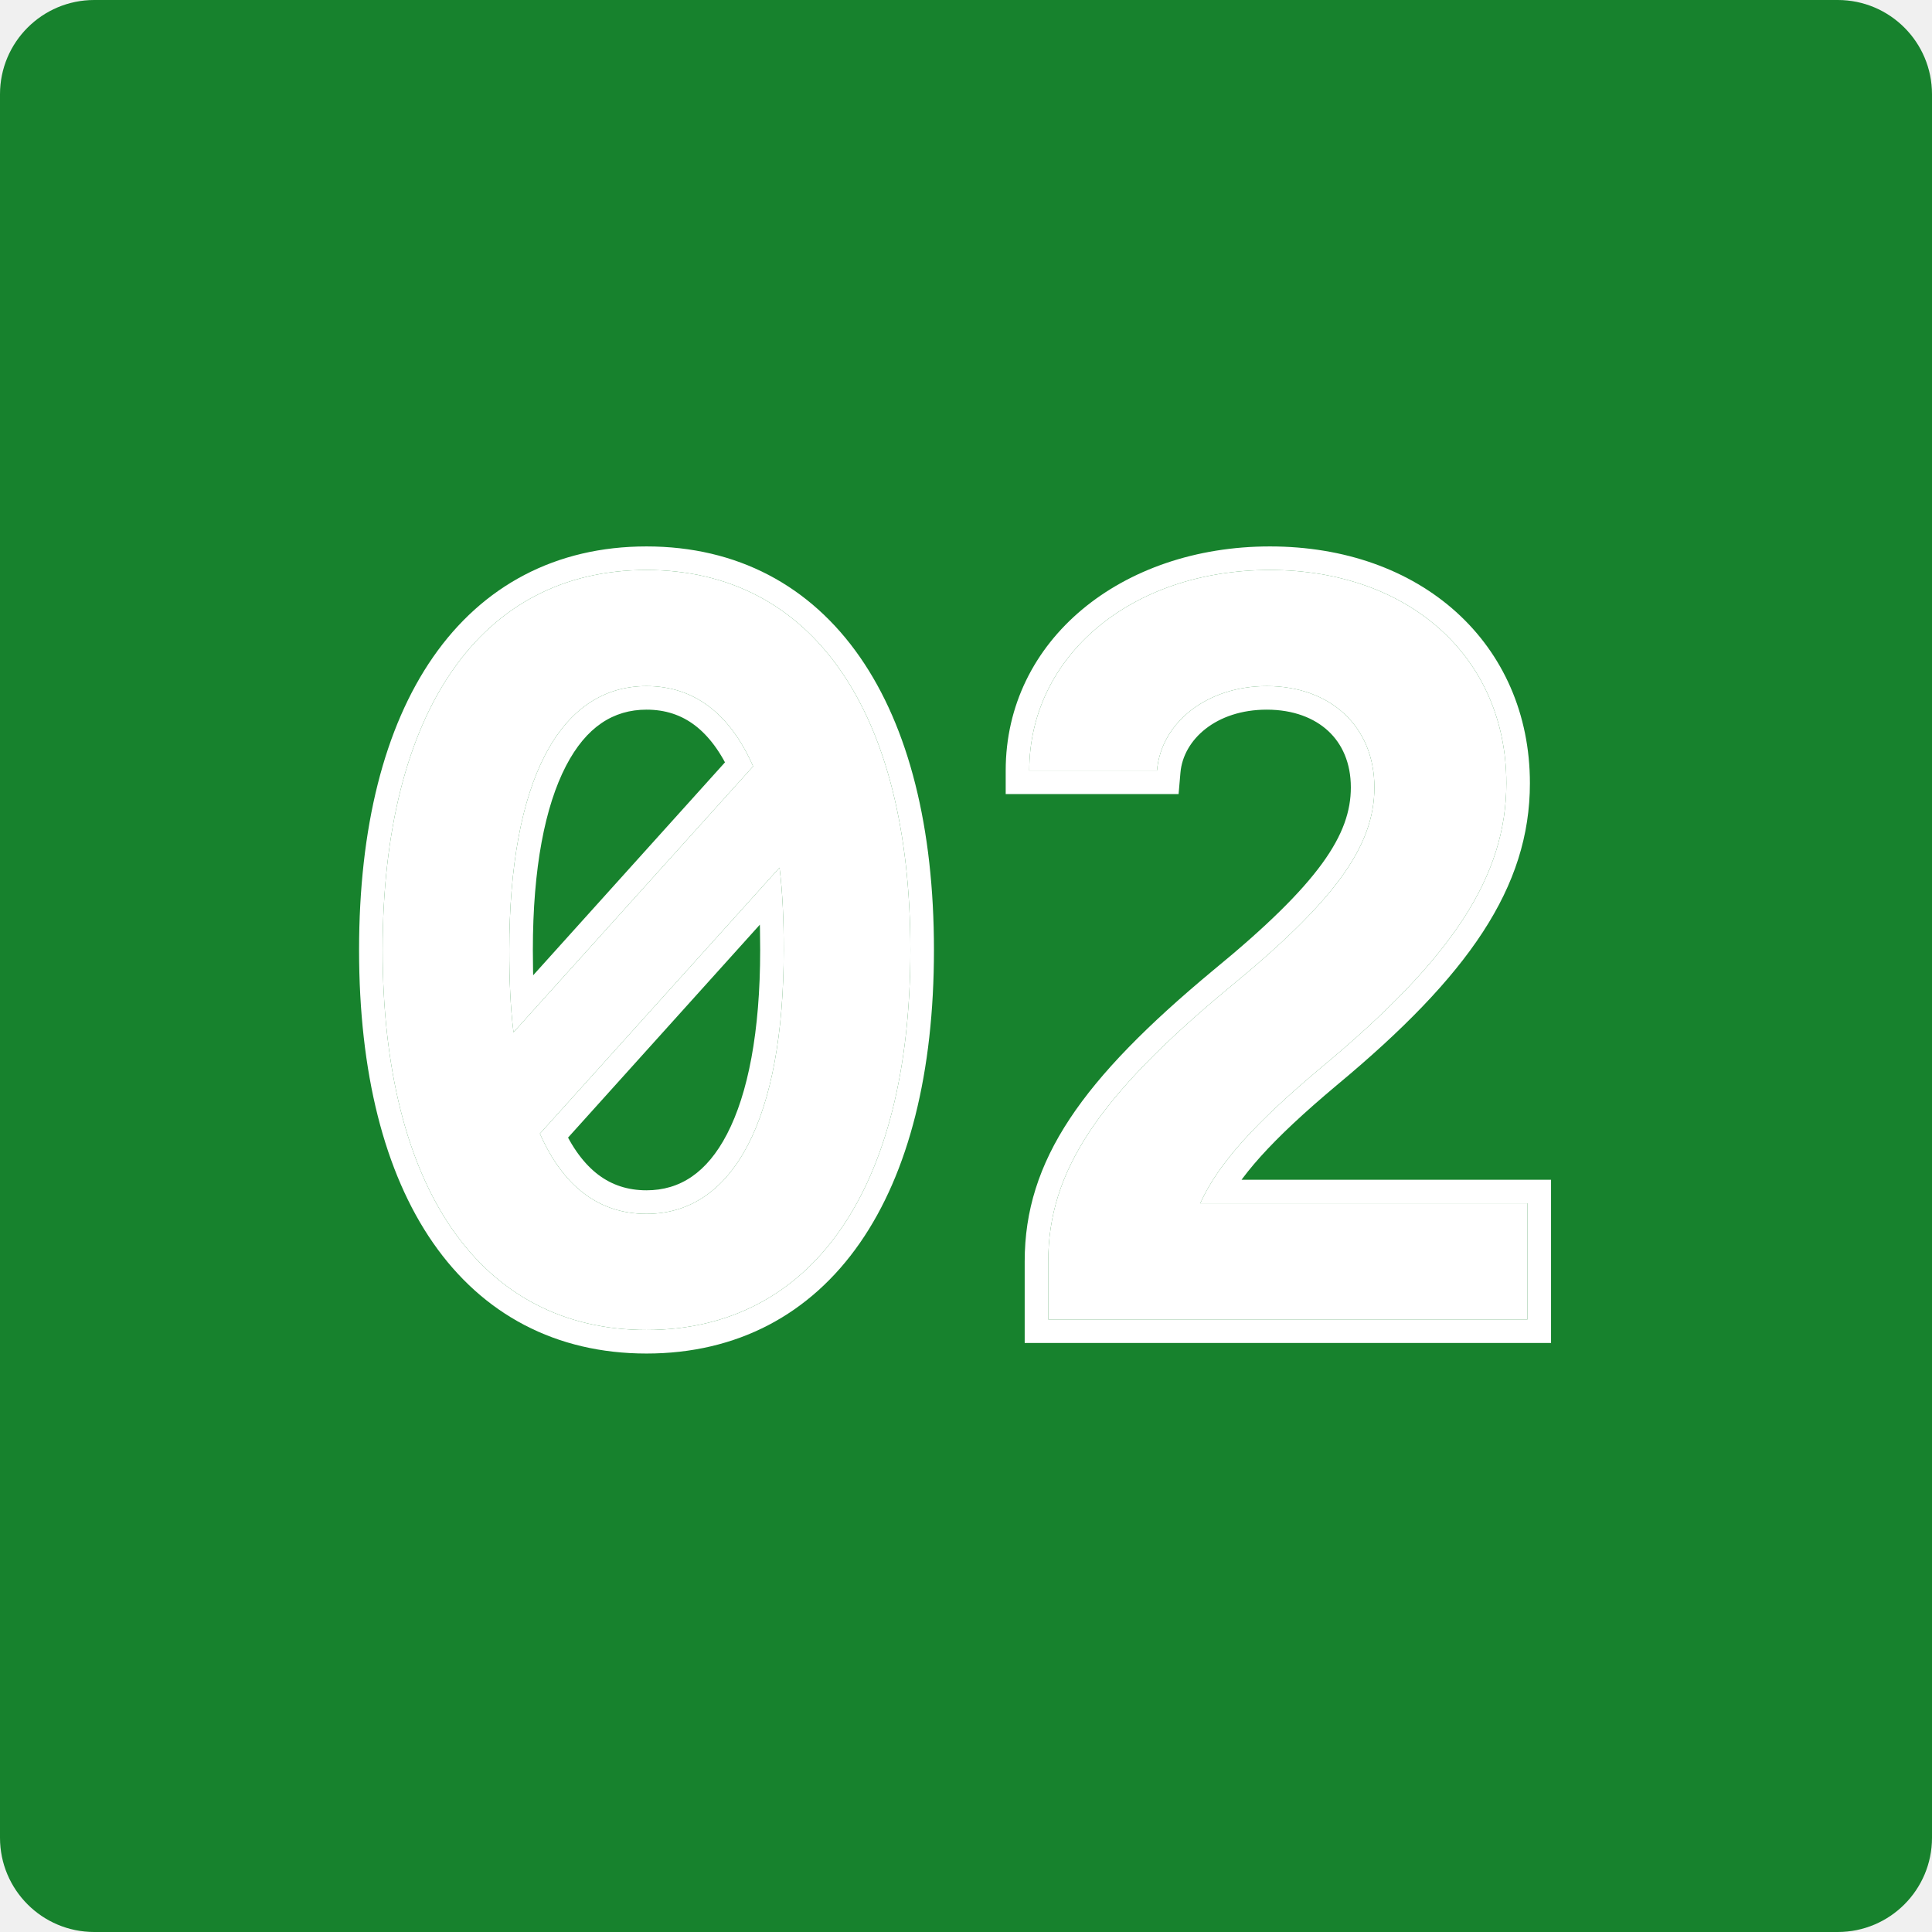
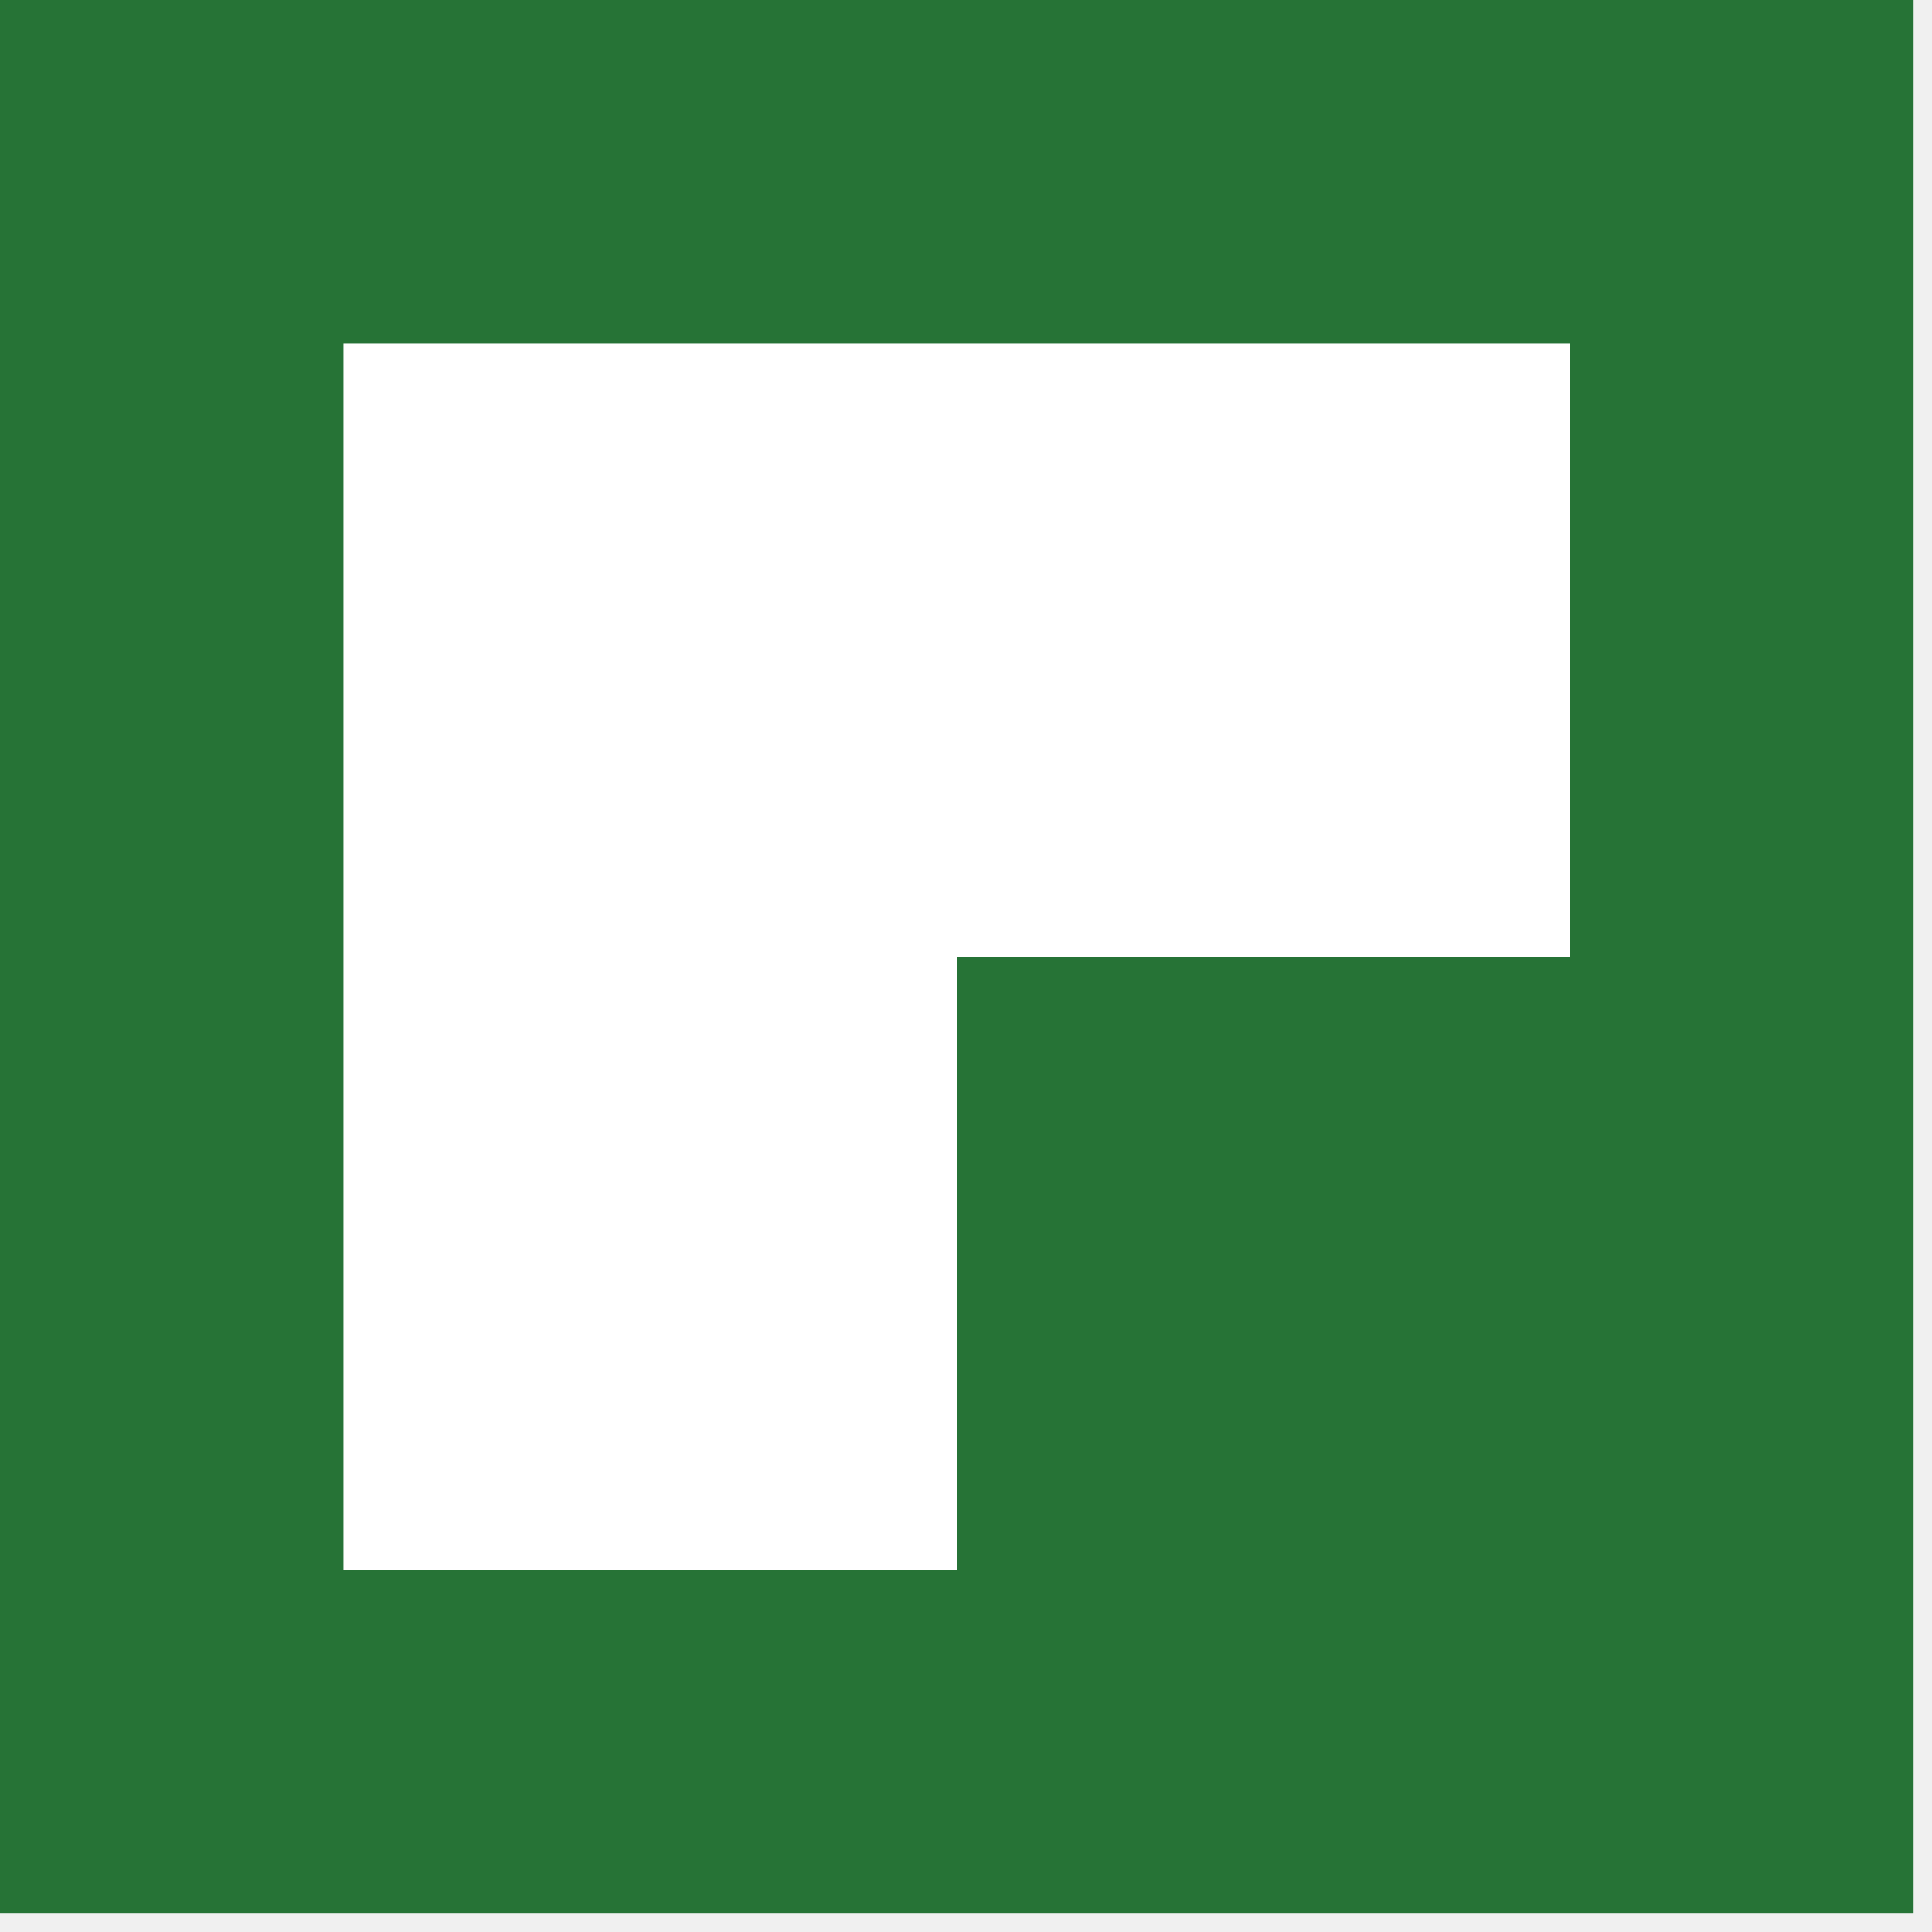
- <svg xmlns="http://www.w3.org/2000/svg" width="82" height="82" viewBox="0 0 82 82" fill="none">
-   <rect width="82" height="82" rx="4" fill="#17822D" />
-   <mask id="path-2-outside-1_3669_26881" maskUnits="userSpaceOnUse" x="15" y="23" width="51" height="35" fill="black">
-     <rect fill="white" x="15" y="23" width="51" height="35" />
-     <path d="M27.44 56.448C20.406 56.448 16.24 50.445 16.24 40.32C16.24 30.195 20.406 24.192 27.44 24.192C34.474 24.192 38.64 30.195 38.64 40.32C38.64 50.445 34.474 56.448 27.44 56.448ZM21.795 43.814L31.965 32.525C30.979 30.285 29.456 29.12 27.44 29.12C23.722 29.12 21.616 33.197 21.616 40.32C21.616 41.574 21.661 42.739 21.795 43.814ZM27.44 51.52C31.158 51.52 33.264 47.443 33.264 40.32C33.264 39.066 33.219 37.901 33.085 36.826L22.915 48.115C23.901 50.355 25.424 51.52 27.44 51.52ZM44.491 56V53.536C44.491 49.728 46.597 46.547 52.152 41.933C56.632 38.259 58.334 35.93 58.334 33.421C58.334 30.822 56.453 29.12 53.765 29.12C51.256 29.12 49.285 30.643 49.106 32.704H43.685C43.685 27.866 47.986 24.192 53.899 24.192C59.813 24.192 63.934 27.91 63.934 33.242C63.934 37.184 61.65 40.678 56.094 45.293C53.317 47.622 51.704 49.37 50.943 51.072H64.831V56H44.491Z" />
-   </mask>
-   <path d="M27.44 56.448C20.406 56.448 16.24 50.445 16.24 40.32C16.24 30.195 20.406 24.192 27.44 24.192C34.474 24.192 38.64 30.195 38.64 40.32C38.64 50.445 34.474 56.448 27.44 56.448ZM21.795 43.814L31.965 32.525C30.979 30.285 29.456 29.12 27.44 29.12C23.722 29.12 21.616 33.197 21.616 40.32C21.616 41.574 21.661 42.739 21.795 43.814ZM27.44 51.52C31.158 51.52 33.264 47.443 33.264 40.32C33.264 39.066 33.219 37.901 33.085 36.826L22.915 48.115C23.901 50.355 25.424 51.52 27.44 51.52ZM44.491 56V53.536C44.491 49.728 46.597 46.547 52.152 41.933C56.632 38.259 58.334 35.93 58.334 33.421C58.334 30.822 56.453 29.12 53.765 29.12C51.256 29.12 49.285 30.643 49.106 32.704H43.685C43.685 27.866 47.986 24.192 53.899 24.192C59.813 24.192 63.934 27.91 63.934 33.242C63.934 37.184 61.65 40.678 56.094 45.293C53.317 47.622 51.704 49.37 50.943 51.072H64.831V56H44.491Z" fill="white" />
-   <path d="M21.795 43.814L20.803 43.938L21.074 46.109L22.538 44.484L21.795 43.814ZM31.965 32.525L32.708 33.194L33.141 32.714L32.88 32.122L31.965 32.525ZM33.085 36.826L34.077 36.702L33.806 34.531L32.342 36.156L33.085 36.826ZM22.915 48.115L22.172 47.446L21.739 47.926L22 48.518L22.915 48.115ZM27.44 55.448C24.25 55.448 21.757 54.107 20.024 51.611C18.26 49.071 17.24 45.265 17.24 40.32H15.24C15.24 45.5 16.303 49.758 18.381 52.751C20.489 55.787 23.596 57.448 27.44 57.448V55.448ZM17.24 40.32C17.24 35.375 18.26 31.569 20.024 29.029C21.757 26.533 24.25 25.192 27.44 25.192V23.192C23.596 23.192 20.489 24.853 18.381 27.889C16.303 30.882 15.24 35.14 15.24 40.32H17.24ZM27.44 25.192C30.63 25.192 33.123 26.533 34.856 29.029C36.62 31.569 37.64 35.375 37.64 40.32H39.64C39.64 35.14 38.577 30.882 36.499 27.889C34.391 24.853 31.284 23.192 27.44 23.192V25.192ZM37.64 40.32C37.64 45.265 36.62 49.071 34.856 51.611C33.123 54.107 30.63 55.448 27.44 55.448V57.448C31.284 57.448 34.391 55.787 36.499 52.751C38.577 49.758 39.64 45.5 39.64 40.32H37.64ZM22.538 44.484L32.708 33.194L31.222 31.855L21.052 43.145L22.538 44.484ZM32.88 32.122C32.338 30.891 31.618 29.885 30.692 29.184C29.753 28.476 28.654 28.12 27.44 28.12V30.12C28.242 30.12 28.912 30.347 29.486 30.78C30.071 31.223 30.606 31.919 31.049 32.928L32.88 32.122ZM27.44 28.12C25.126 28.12 23.368 29.426 22.246 31.588C21.149 33.701 20.616 36.685 20.616 40.32H22.616C22.616 36.832 23.136 34.216 24.021 32.51C24.881 30.852 26.035 30.12 27.44 30.12V28.12ZM20.616 40.32C20.616 41.595 20.661 42.806 20.803 43.938L22.788 43.69C22.66 42.673 22.616 41.554 22.616 40.32H20.616ZM27.44 52.52C29.754 52.52 31.512 51.214 32.634 49.052C33.731 46.939 34.264 43.955 34.264 40.32H32.264C32.264 43.808 31.744 46.424 30.859 48.13C29.999 49.788 28.845 50.52 27.44 50.52V52.52ZM34.264 40.32C34.264 39.045 34.219 37.834 34.077 36.702L32.093 36.95C32.22 37.967 32.264 39.086 32.264 40.32H34.264ZM32.342 36.156L22.172 47.446L23.658 48.785L33.828 37.495L32.342 36.156ZM22 48.518C22.542 49.749 23.262 50.755 24.188 51.456C25.127 52.164 26.226 52.52 27.44 52.52V50.52C26.638 50.52 25.968 50.293 25.394 49.86C24.809 49.417 24.274 48.721 23.831 47.712L22 48.518ZM44.491 56H43.491V57H44.491V56ZM52.152 41.933L51.518 41.16L51.513 41.164L52.152 41.933ZM49.106 32.704V33.704H50.023L50.102 32.791L49.106 32.704ZM43.685 32.704H42.685V33.704H43.685V32.704ZM56.094 45.293L55.456 44.524L55.452 44.527L56.094 45.293ZM50.943 51.072L50.03 50.664L49.4 52.072H50.943V51.072ZM64.831 51.072H65.831V50.072H64.831V51.072ZM64.831 56V57H65.831V56H64.831ZM45.491 56V53.536H43.491V56H45.491ZM45.491 53.536C45.491 50.205 47.276 47.283 52.791 42.702L51.513 41.164C45.918 45.811 43.491 49.251 43.491 53.536H45.491ZM52.786 42.706C57.244 39.051 59.334 36.449 59.334 33.421H57.334C57.334 35.41 56.02 37.468 51.518 41.16L52.786 42.706ZM59.334 33.421C59.334 31.868 58.766 30.52 57.739 29.564C56.719 28.615 55.32 28.12 53.765 28.12V30.12C54.898 30.12 55.784 30.476 56.377 31.028C56.962 31.573 57.334 32.375 57.334 33.421H59.334ZM53.765 28.12C50.899 28.12 48.346 29.893 48.109 32.617L50.102 32.791C50.223 31.394 51.613 30.12 53.765 30.12V28.12ZM49.106 31.704H43.685V33.704H49.106V31.704ZM44.685 32.704C44.685 28.575 48.367 25.192 53.899 25.192V23.192C47.604 23.192 42.685 27.157 42.685 32.704H44.685ZM53.899 25.192C56.647 25.192 58.906 26.054 60.465 27.46C62.016 28.859 62.934 30.848 62.934 33.242H64.934C64.934 30.304 63.792 27.768 61.804 25.975C59.824 24.189 57.065 23.192 53.899 23.192V25.192ZM62.934 33.242C62.934 36.713 60.962 39.95 55.456 44.524L56.733 46.062C62.338 41.407 64.934 37.655 64.934 33.242H62.934ZM55.452 44.527C52.664 46.865 50.892 48.736 50.03 50.664L51.855 51.48C52.516 50.003 53.969 48.38 56.737 46.059L55.452 44.527ZM50.943 52.072H64.831V50.072H50.943V52.072ZM63.831 51.072V56H65.831V51.072H63.831ZM64.831 55H44.491V57H64.831V55Z" fill="white" mask="url(#path-2-outside-1_3669_26881)" />
+ <svg xmlns="http://www.w3.org/2000/svg" width="90" height="90" viewBox="0 0 90 90" fill="none">
+   <rect width="89.143" height="89.143" fill="#267336" />
+   <rect width="28.571" height="28.571" transform="translate(16 16)" fill="white" />
+   <rect width="28.571" height="28.571" transform="translate(44.5715 16)" fill="white" />
+   <rect width="28.571" height="28.571" transform="translate(16 44.5713)" fill="white" />
</svg>
